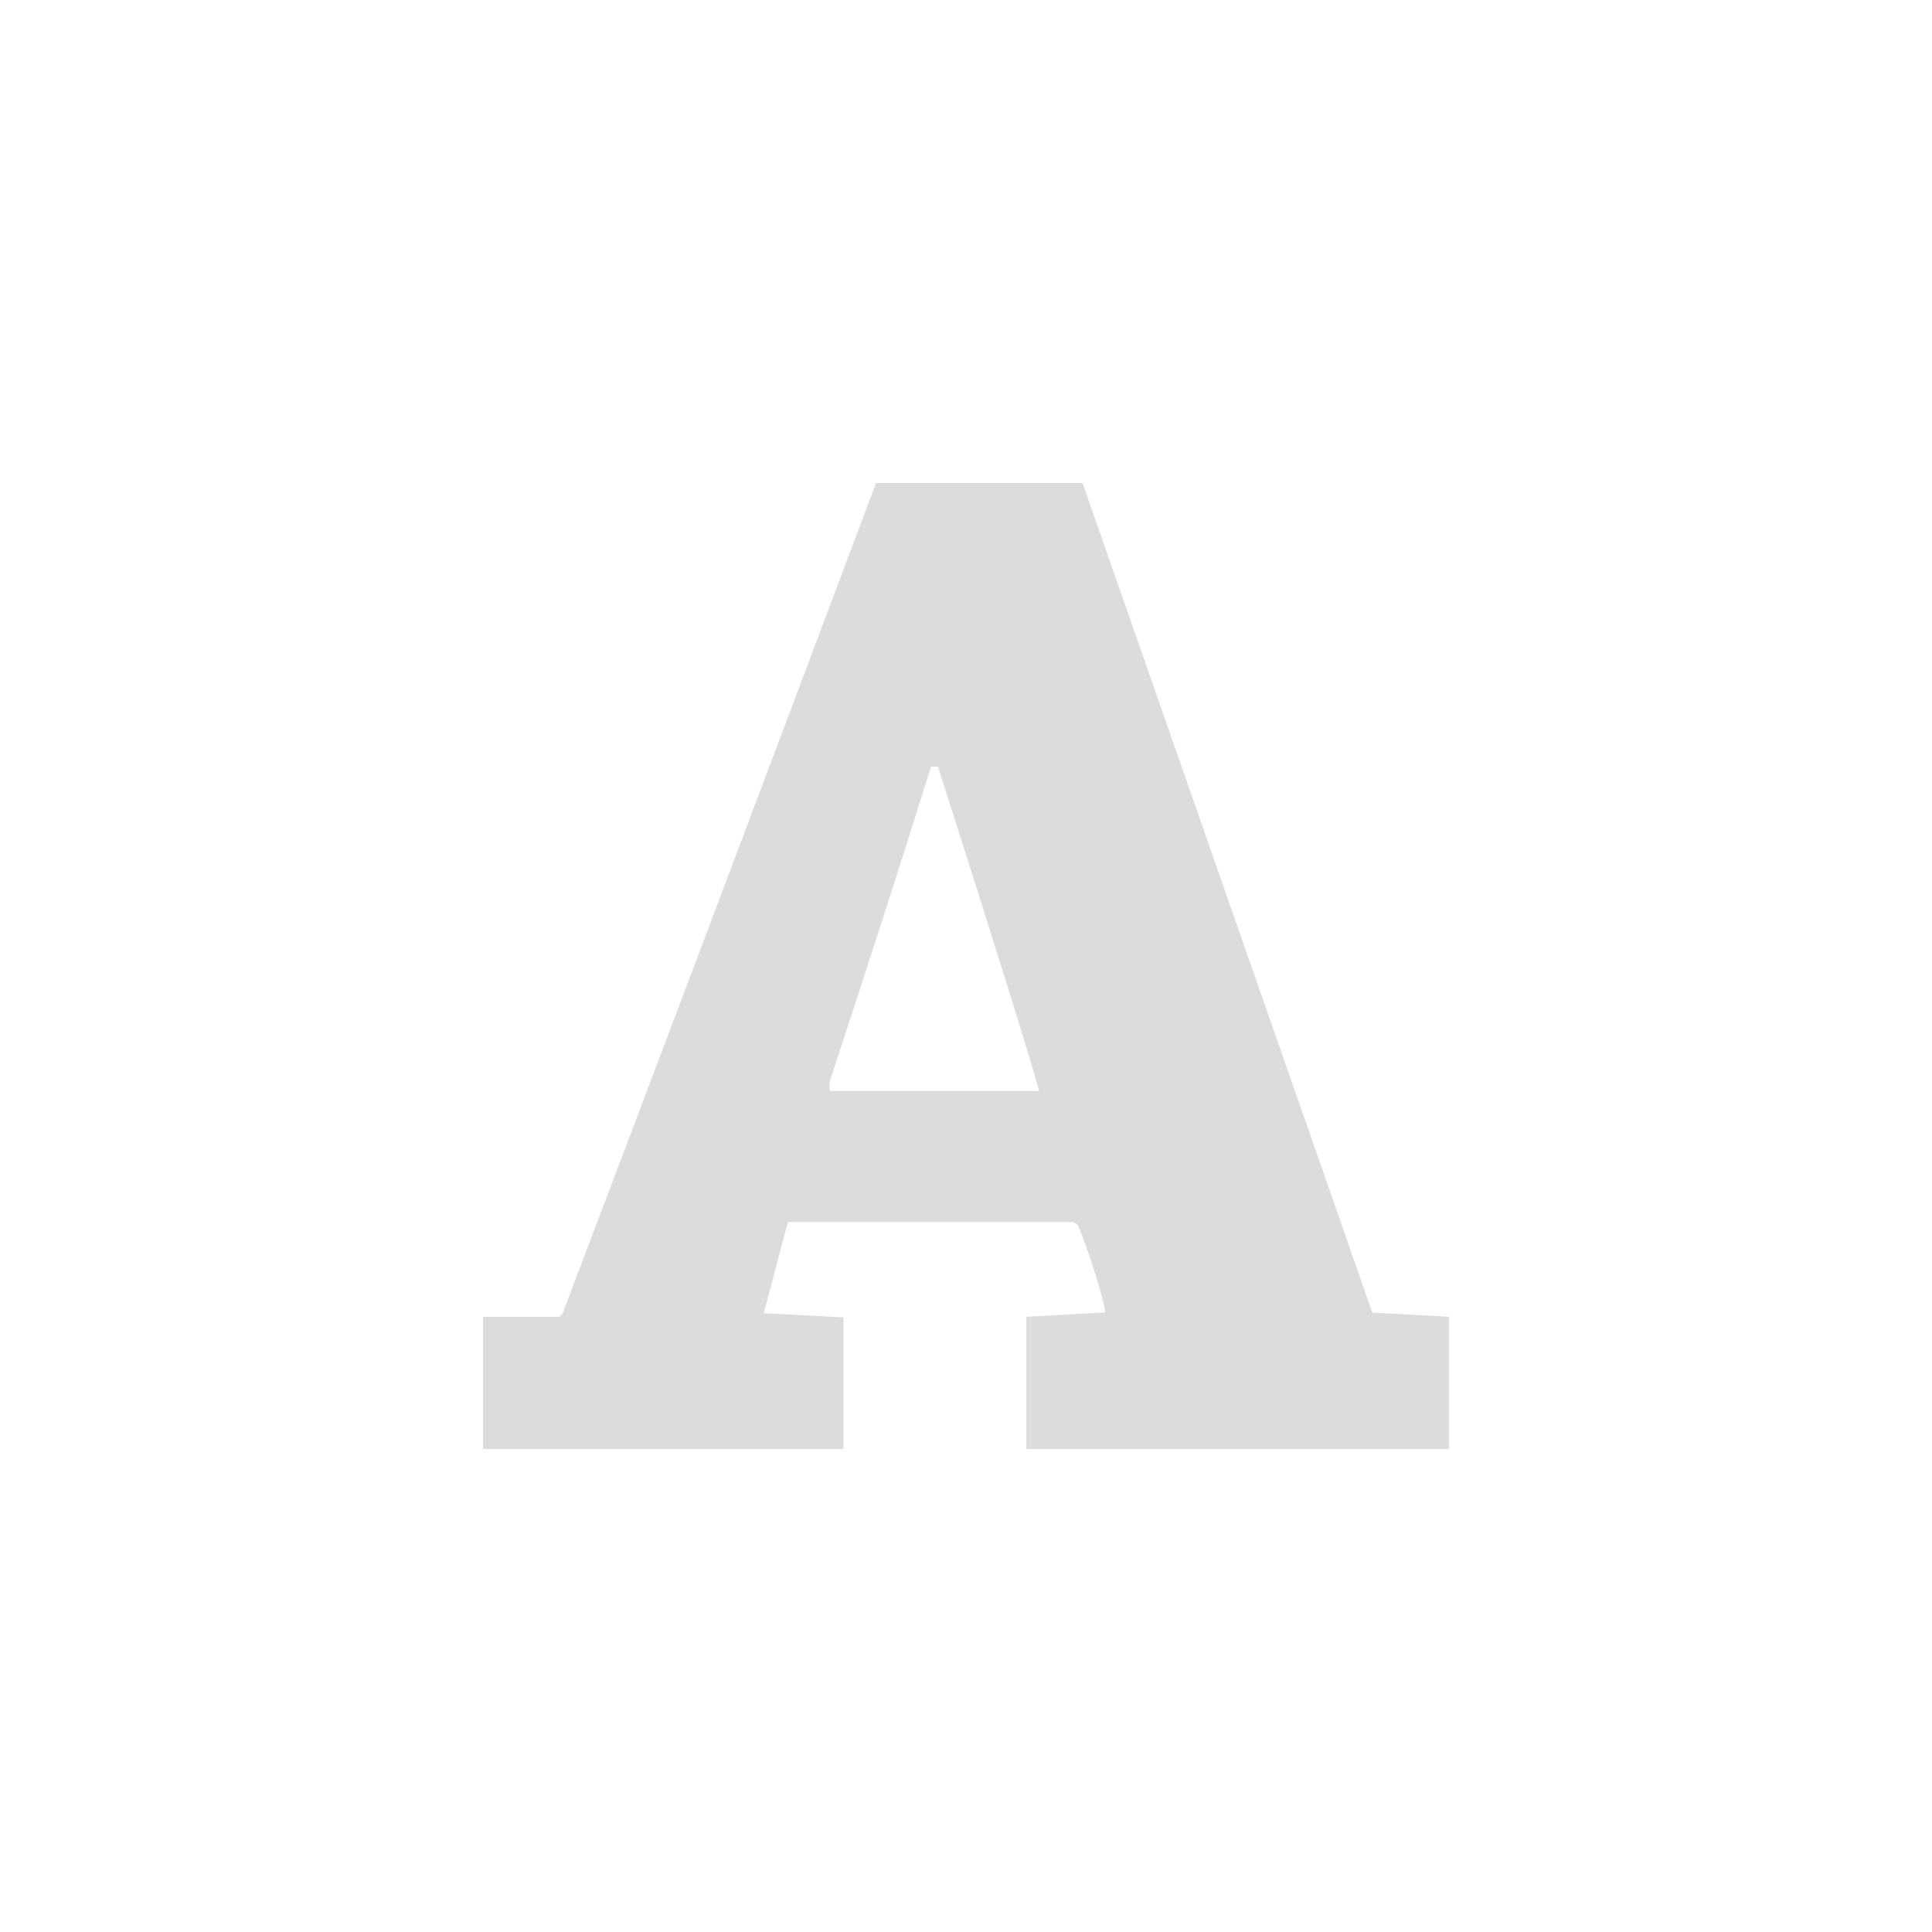
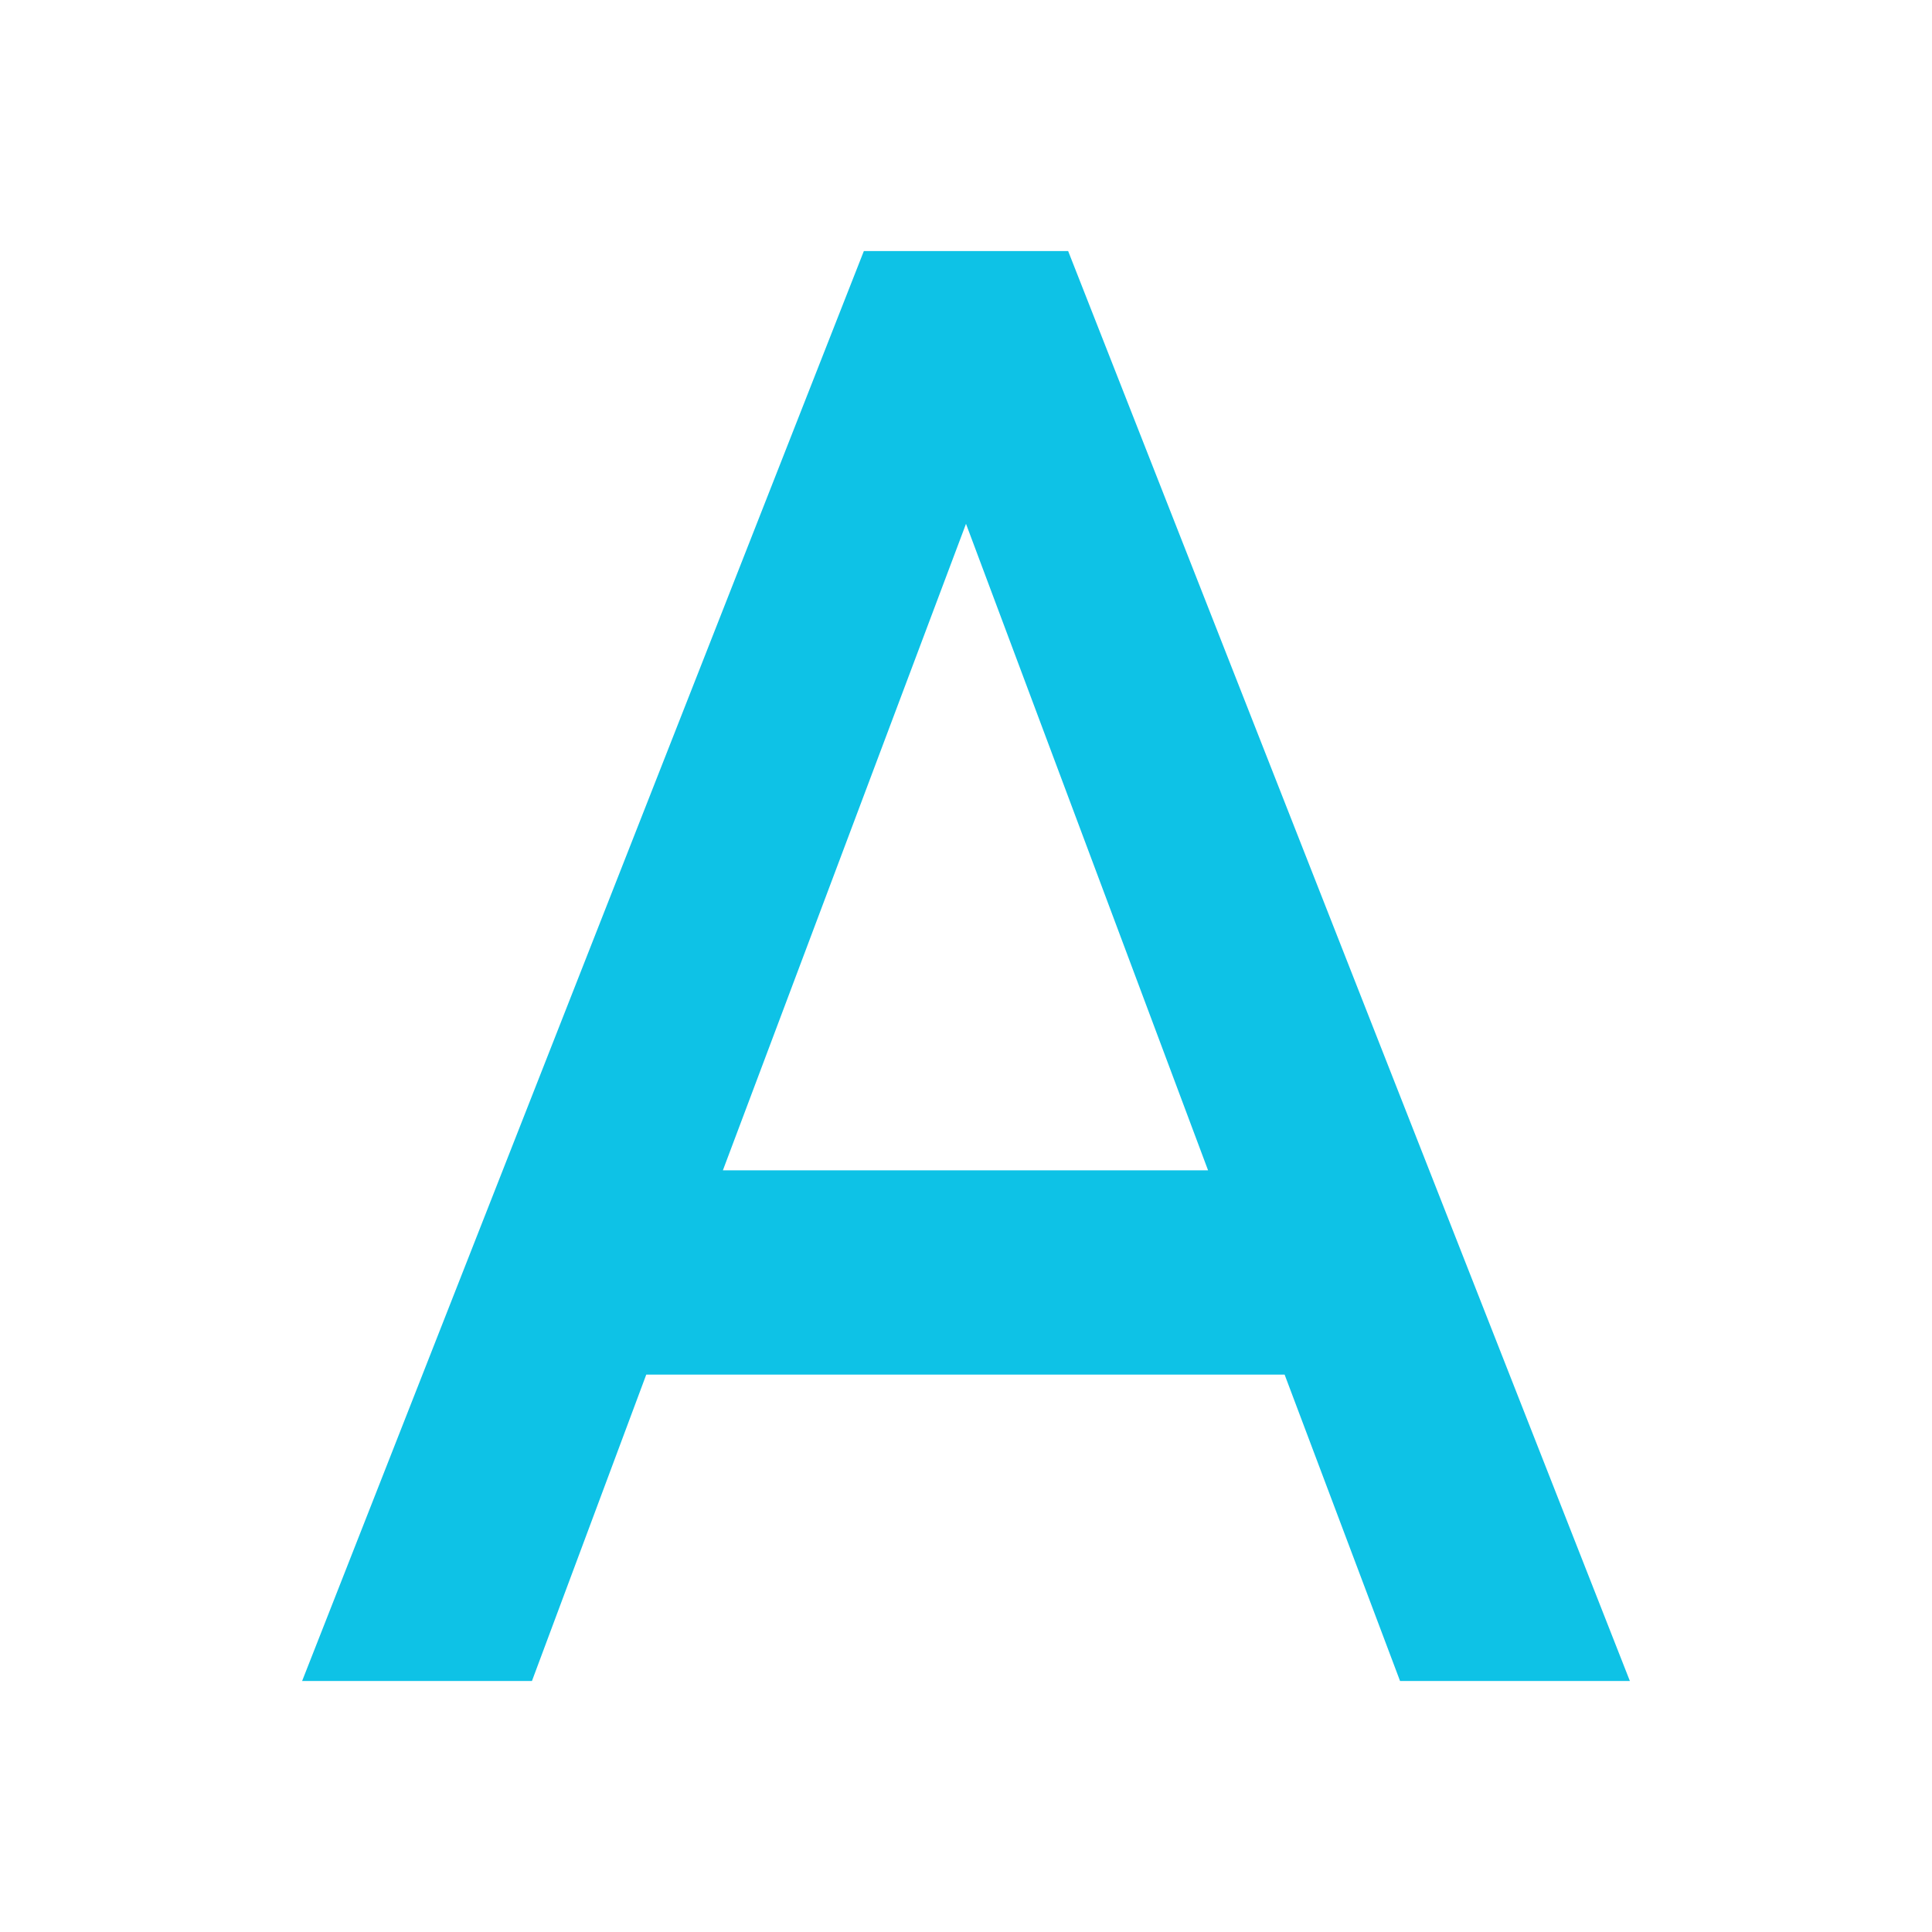
- <svg xmlns="http://www.w3.org/2000/svg" id="Bases" viewBox="0 0 32 32">
-   <defs>
-     <style>.cls-1{fill:#dcdbdd;}</style>
-   </defs>
-   <g id="_编组_" data-name="&lt;编组&gt;">
-     <path id="_复合路径_" data-name="&lt;复合路径&gt;" class="cls-1" d="M8,21.81l1.2,0,.06,0a.14.14,0,0,0,.06-.06Q11.55,15.88,14.51,8q.37,0,3.42,0l2.4,6.87,2.4,6.87,1.27.07V24H17V21.81l1.25-.07.05,0a0,0,0,0,0,0-.07,10.35,10.35,0,0,0-.43-1.34.14.14,0,0,0-.15-.09l-4.67,0-.22.83-.18.68,1.32.07V24H8Zm7.54-9.11h-.12q-.74,2.37-1.68,5.22,0,.15,0,.15h3.47Q17,17.28,15.54,12.71Z" />
-   </g>
+ <svg xmlns="http://www.w3.org/2000/svg" viewBox="0 0 24 24">
+   <path fill="#0EC2E6" d="M8.98 14.538 12 6.507l3.007 8.031M10.731 3.119 3.753 20.882h2.855l1.42-3.806h7.93l1.434 3.806h2.855L13.269 3.119z" />
</svg>
